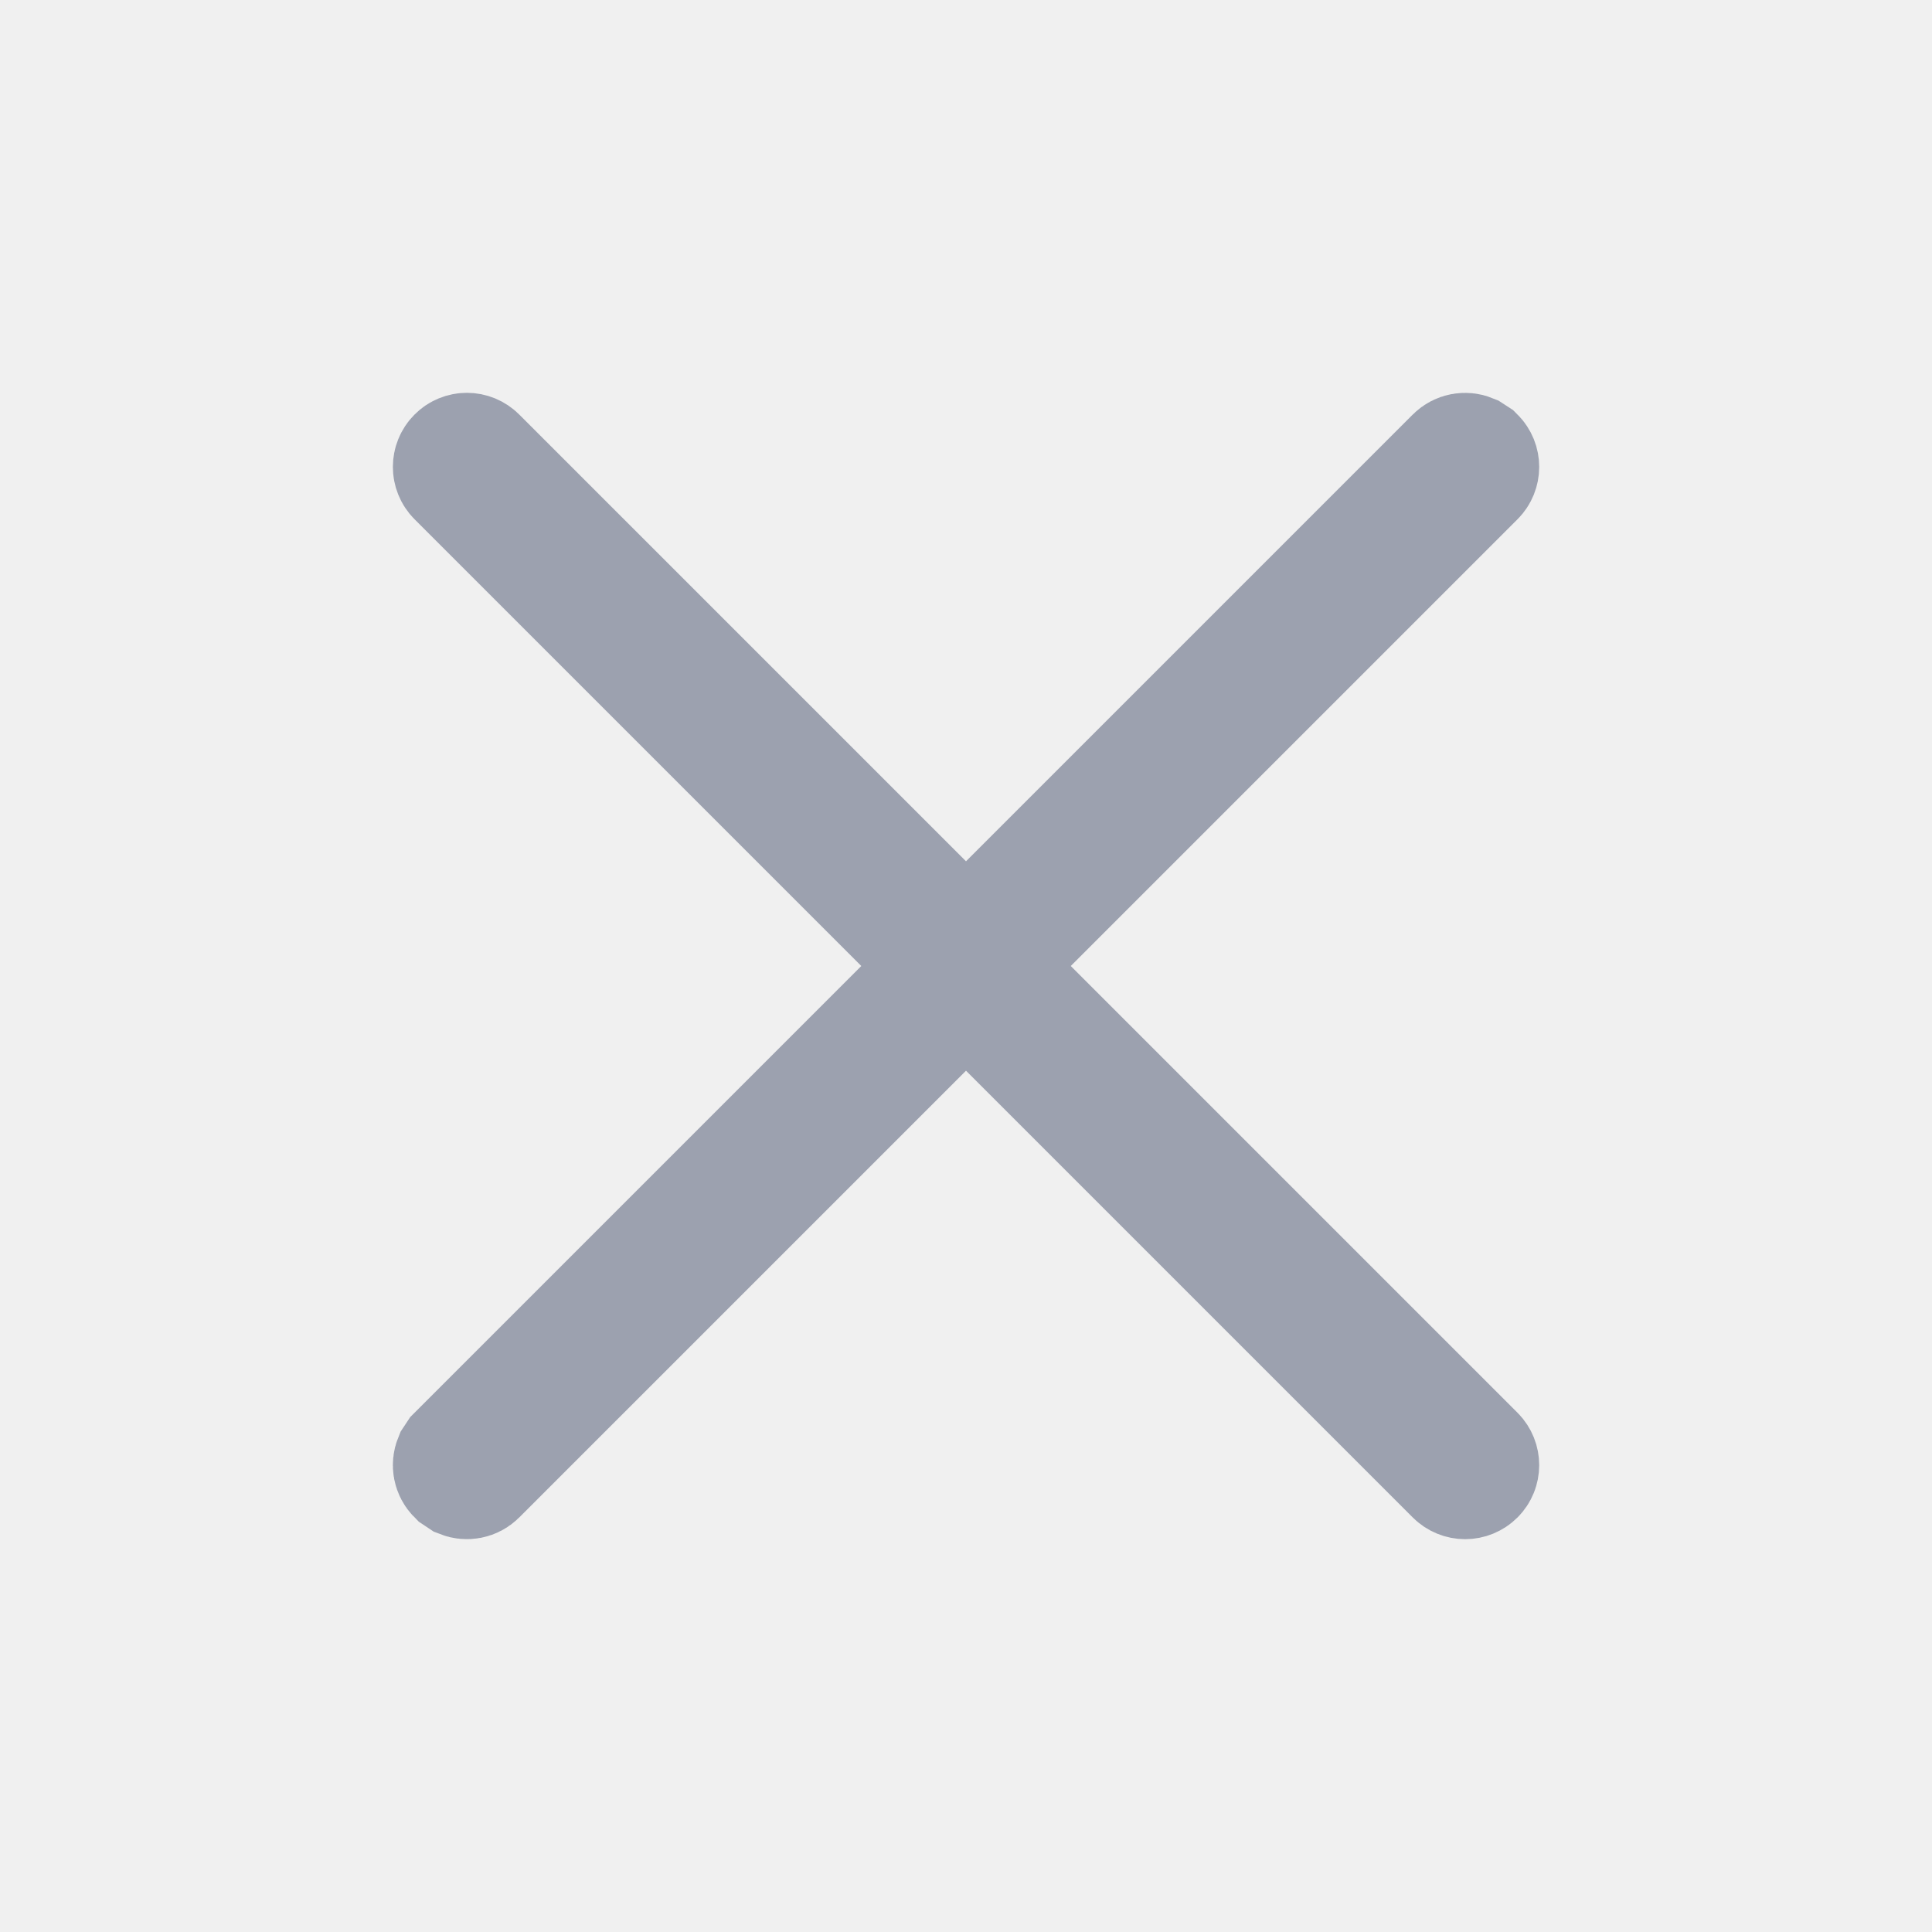
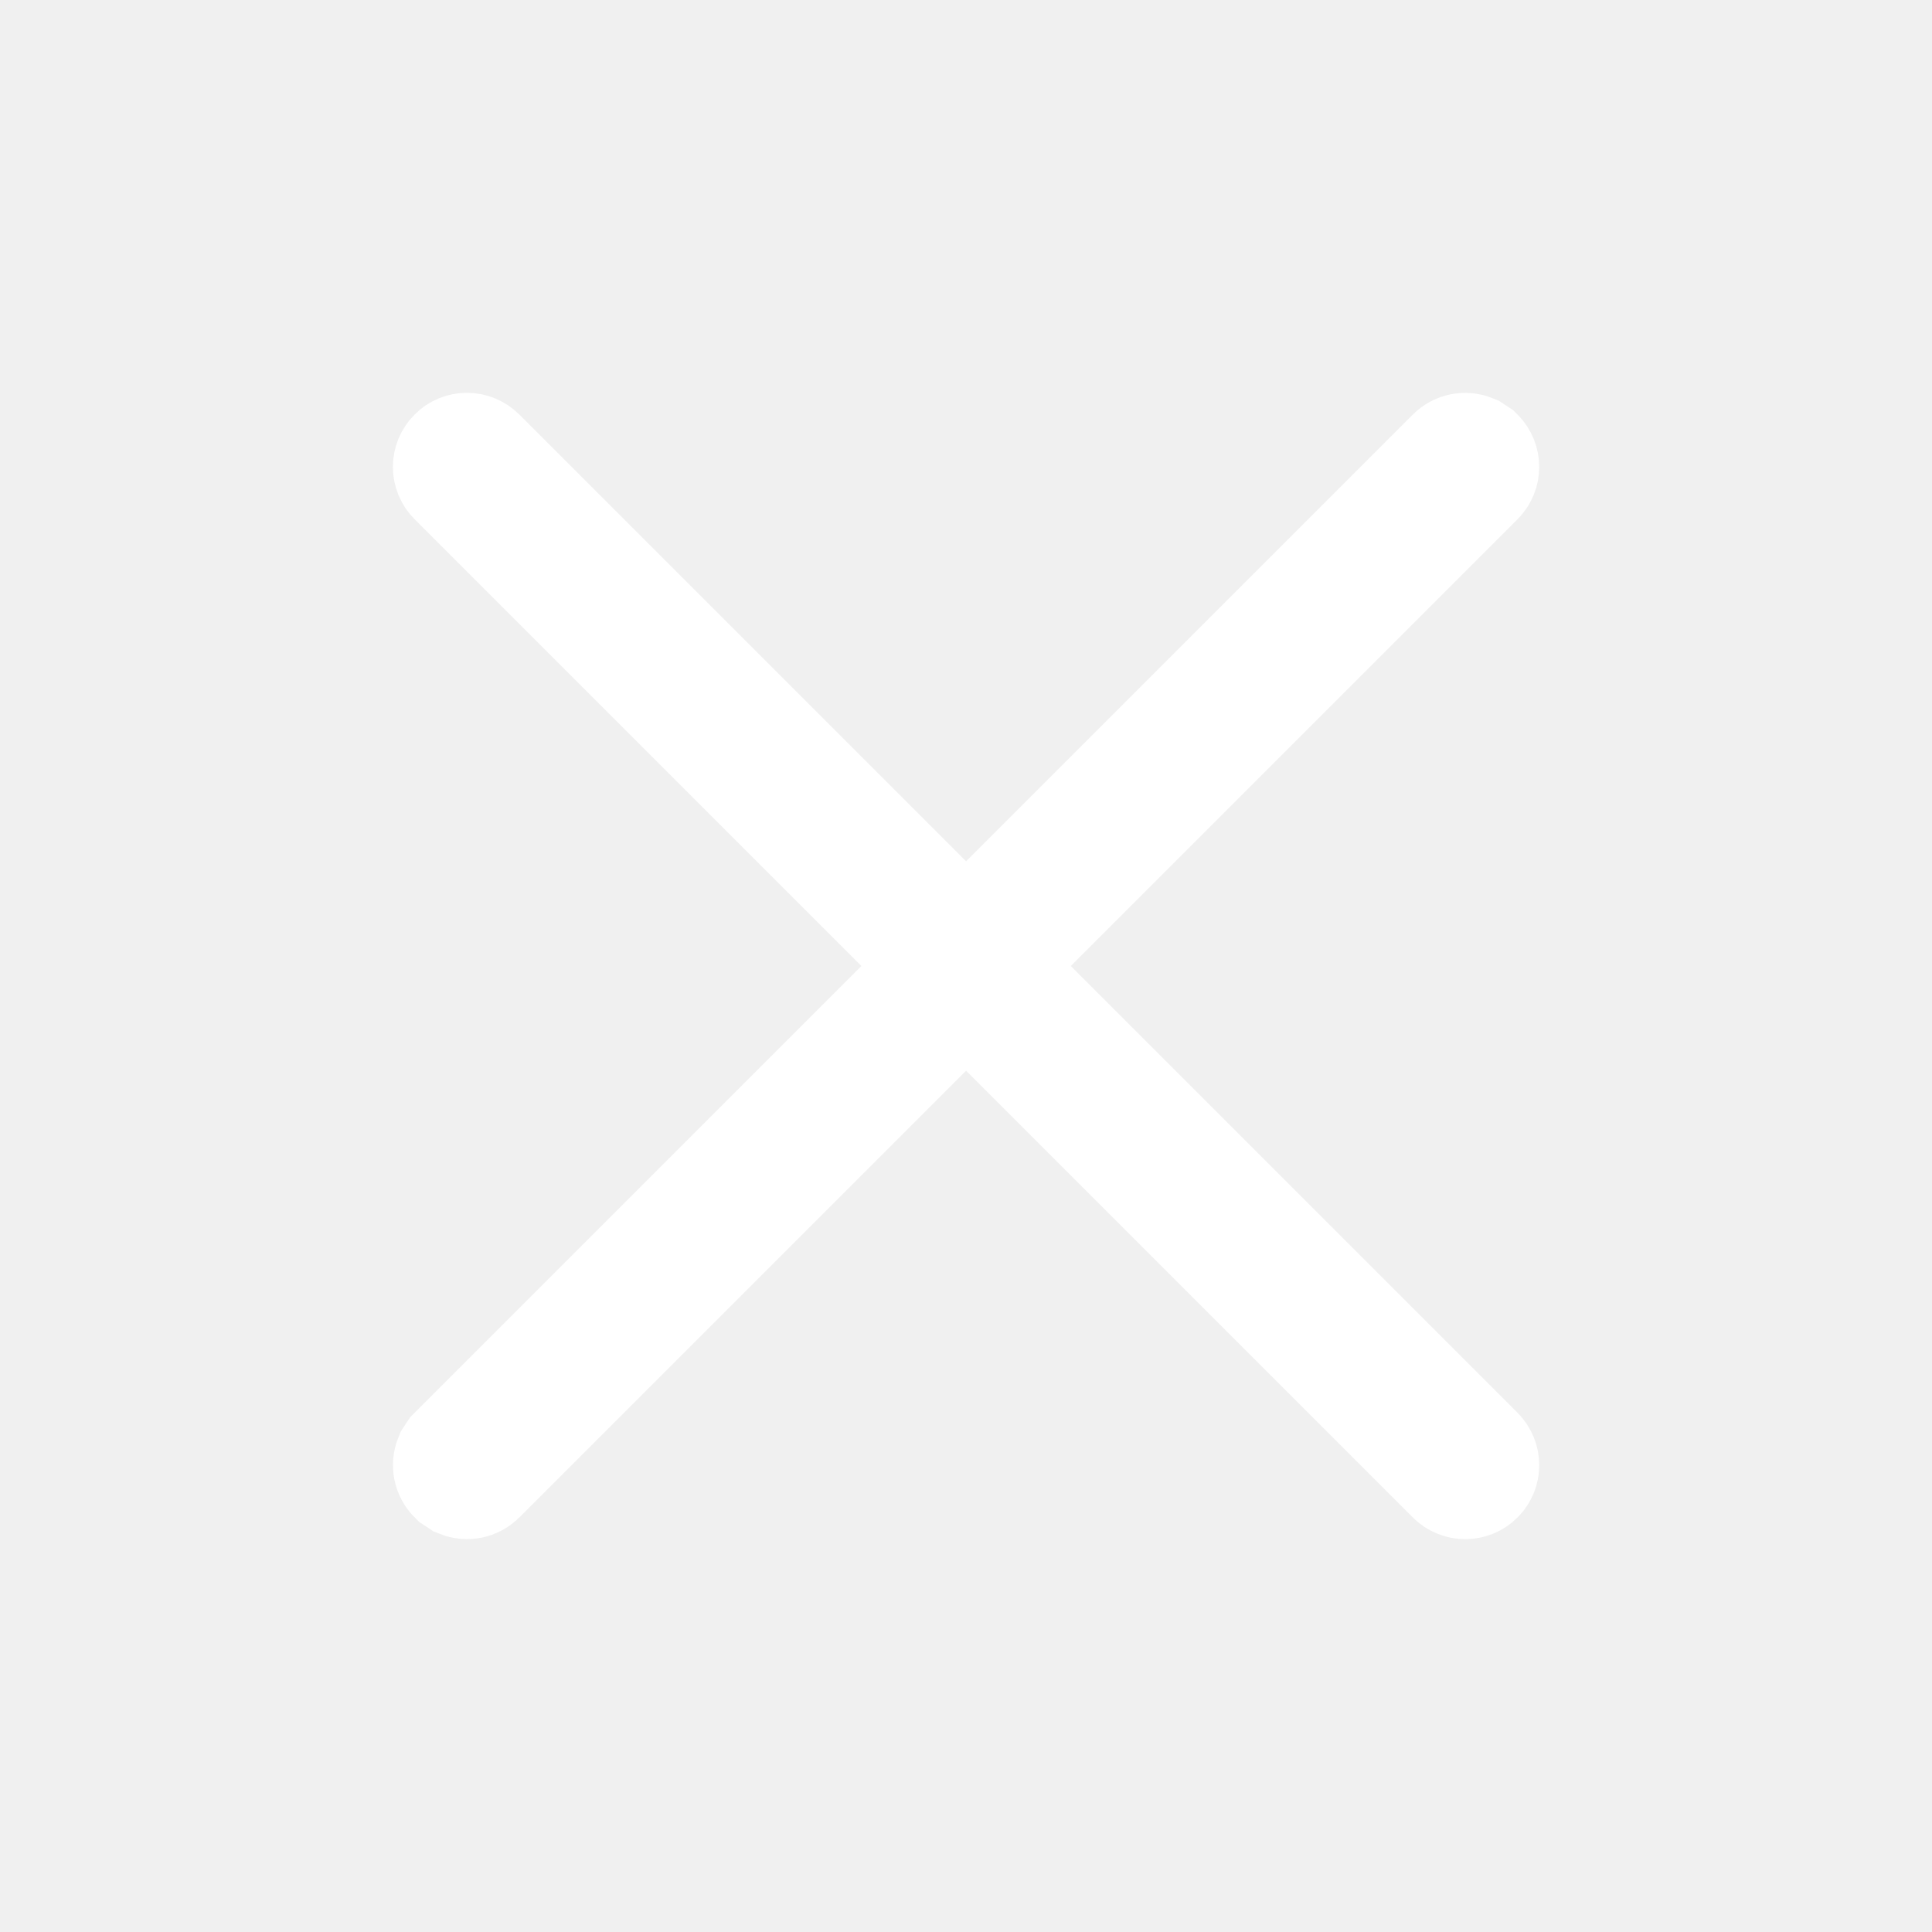
<svg xmlns="http://www.w3.org/2000/svg" width="24" height="24" viewBox="0 0 24 24" fill="none">
-   <path d="M18.264 5.643L18.321 5.68C18.387 5.746 18.387 5.854 18.321 5.92L12.241 12L18.321 18.08C18.387 18.147 18.387 18.254 18.321 18.32C18.254 18.387 18.147 18.387 18.08 18.32L12 12.24L5.92 18.32C5.87 18.37 5.798 18.382 5.737 18.358L5.68 18.32C5.63 18.27 5.618 18.197 5.643 18.136L5.68 18.08L11.76 12L5.68 5.92C5.614 5.854 5.614 5.746 5.68 5.68C5.746 5.613 5.854 5.613 5.92 5.68L12 11.76L18.08 5.68C18.13 5.63 18.203 5.618 18.264 5.643Z" fill="#9CA1AF" stroke="#9CA1AF" stroke-width="1.5" />
+   <path d="M18.265 5.643L18.321 5.68C18.387 5.746 18.387 5.854 18.321 5.92L12.241 12L18.321 18.08C18.387 18.147 18.388 18.254 18.321 18.32C18.255 18.387 18.147 18.386 18.081 18.32L12.001 12.24L5.921 18.32C5.871 18.37 5.799 18.382 5.737 18.357L5.681 18.32C5.631 18.27 5.619 18.197 5.644 18.136L5.681 18.08L11.761 12L5.681 5.92C5.614 5.854 5.614 5.746 5.681 5.68C5.747 5.613 5.854 5.613 5.921 5.68L12.001 11.76L18.081 5.68C18.131 5.63 18.203 5.618 18.265 5.643Z" fill="white" stroke="white" stroke-width="1.5" />
</svg>
